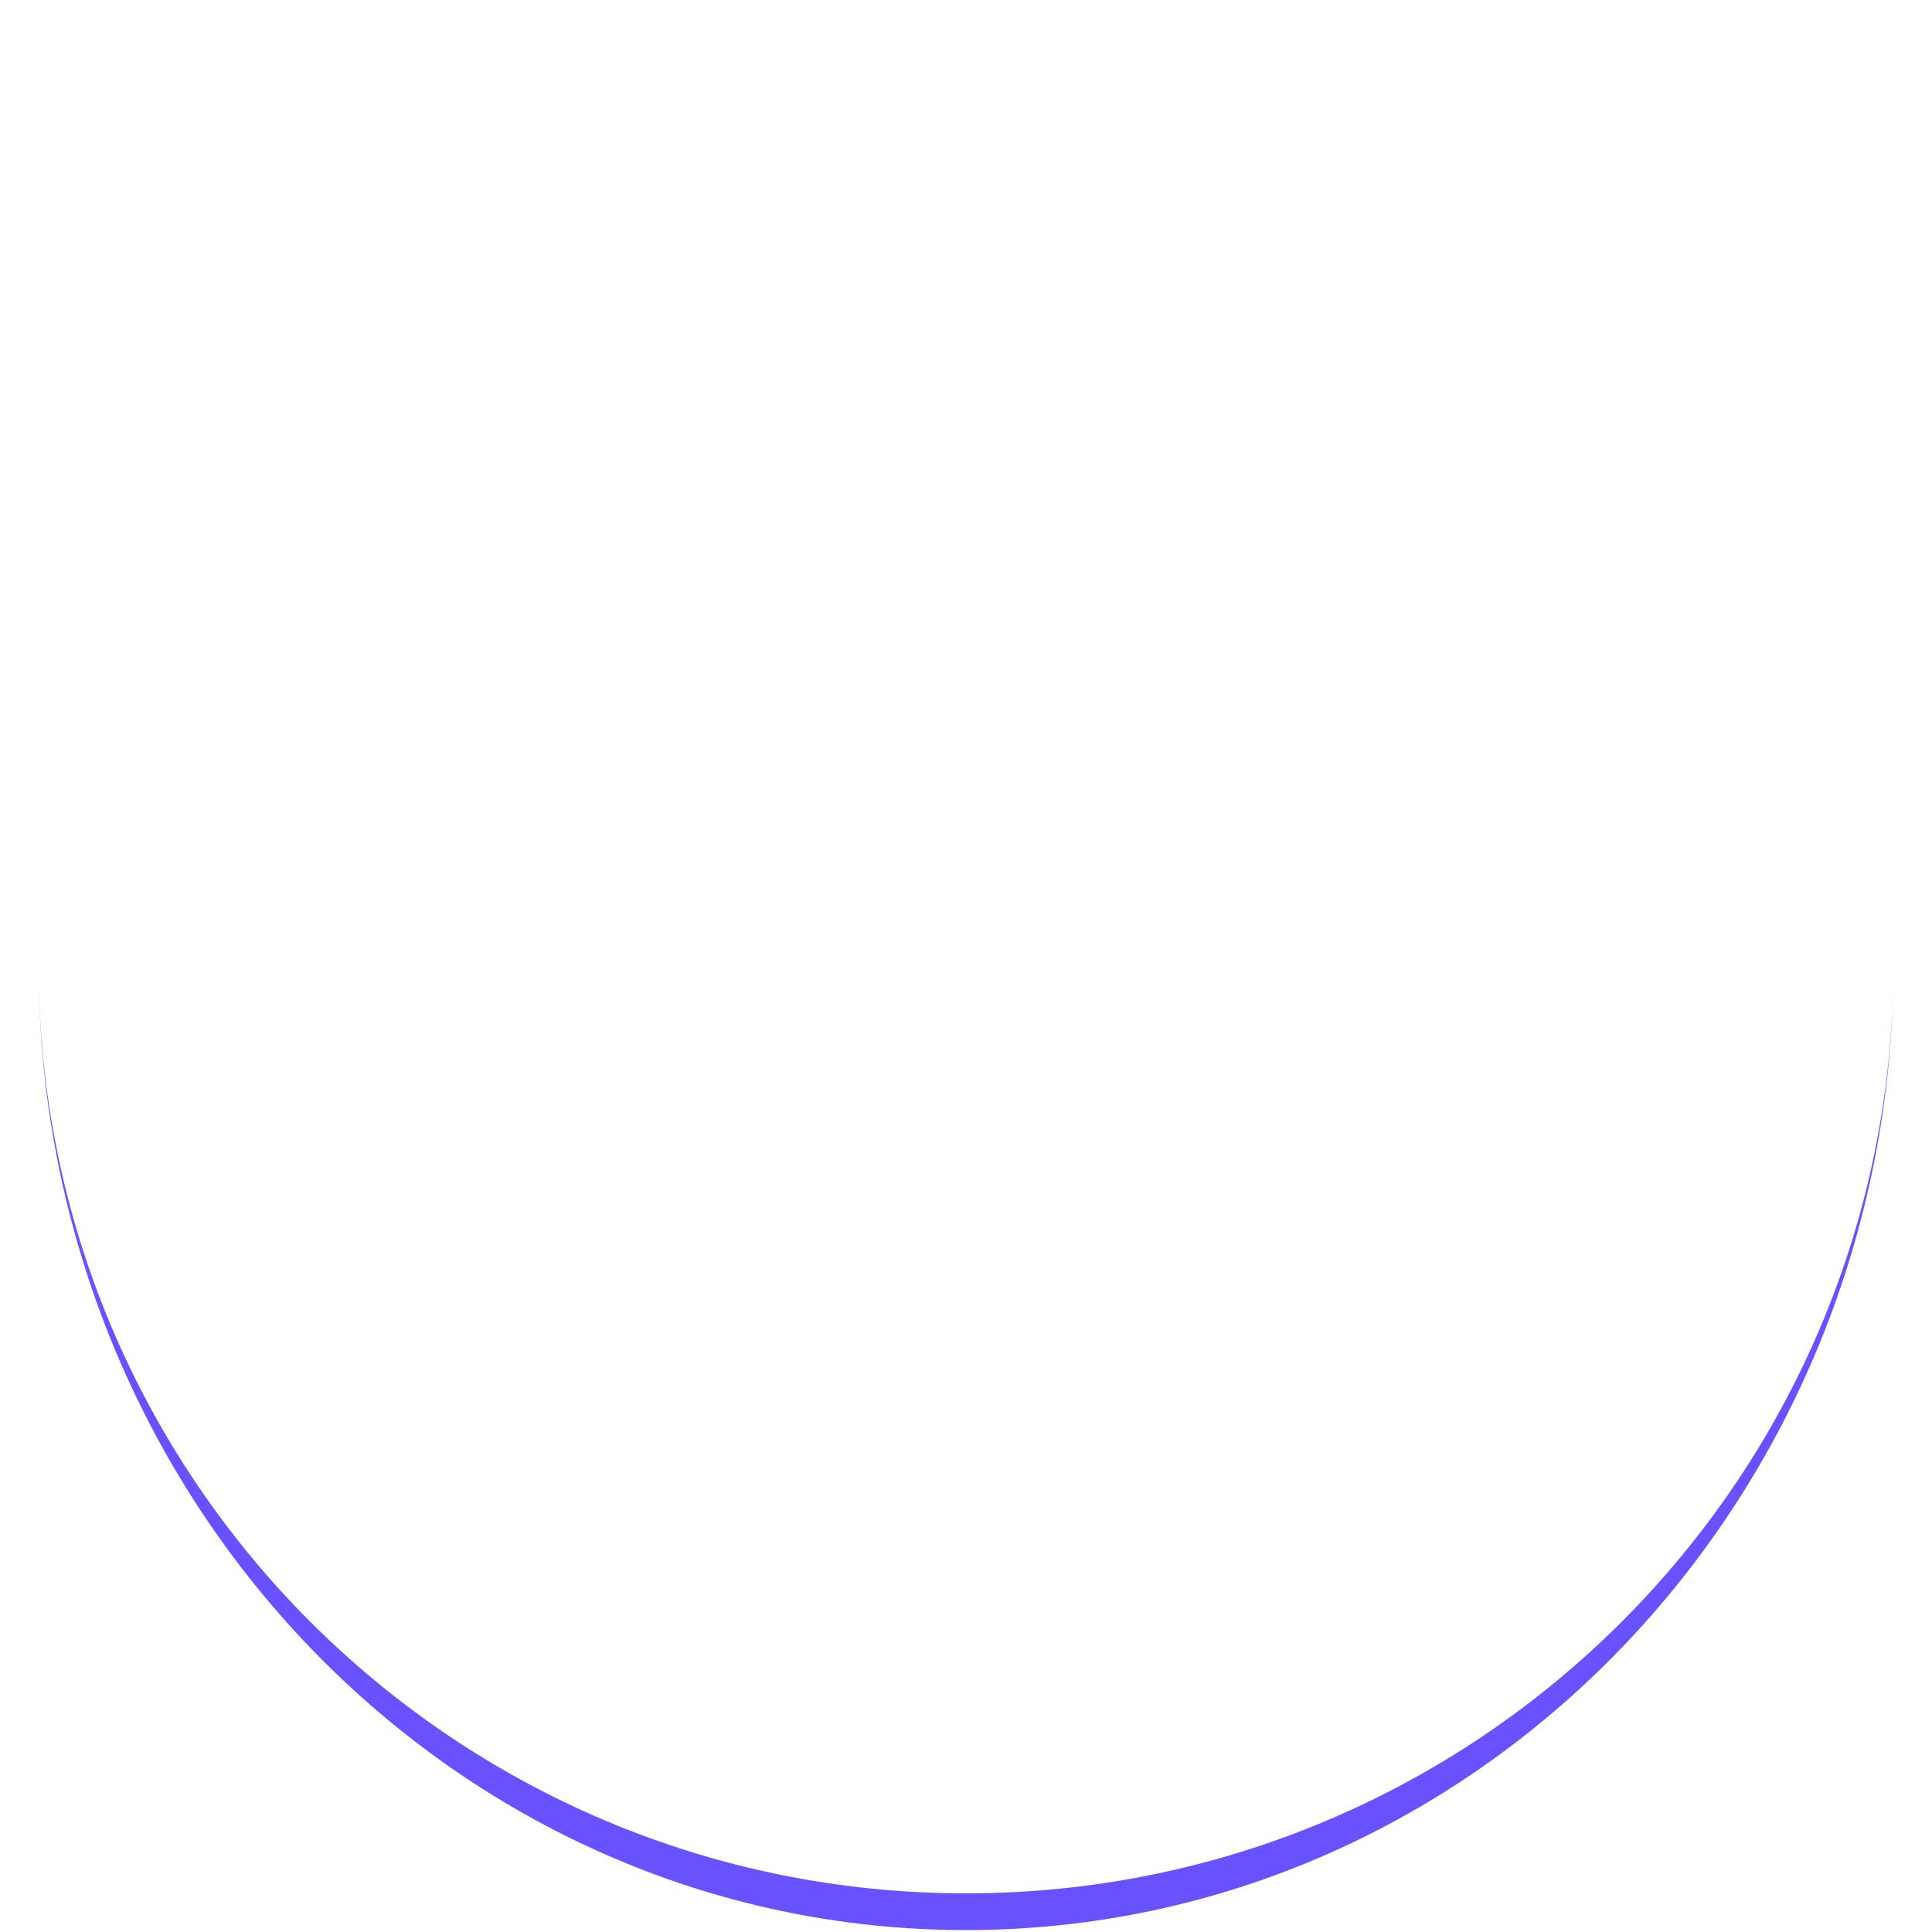
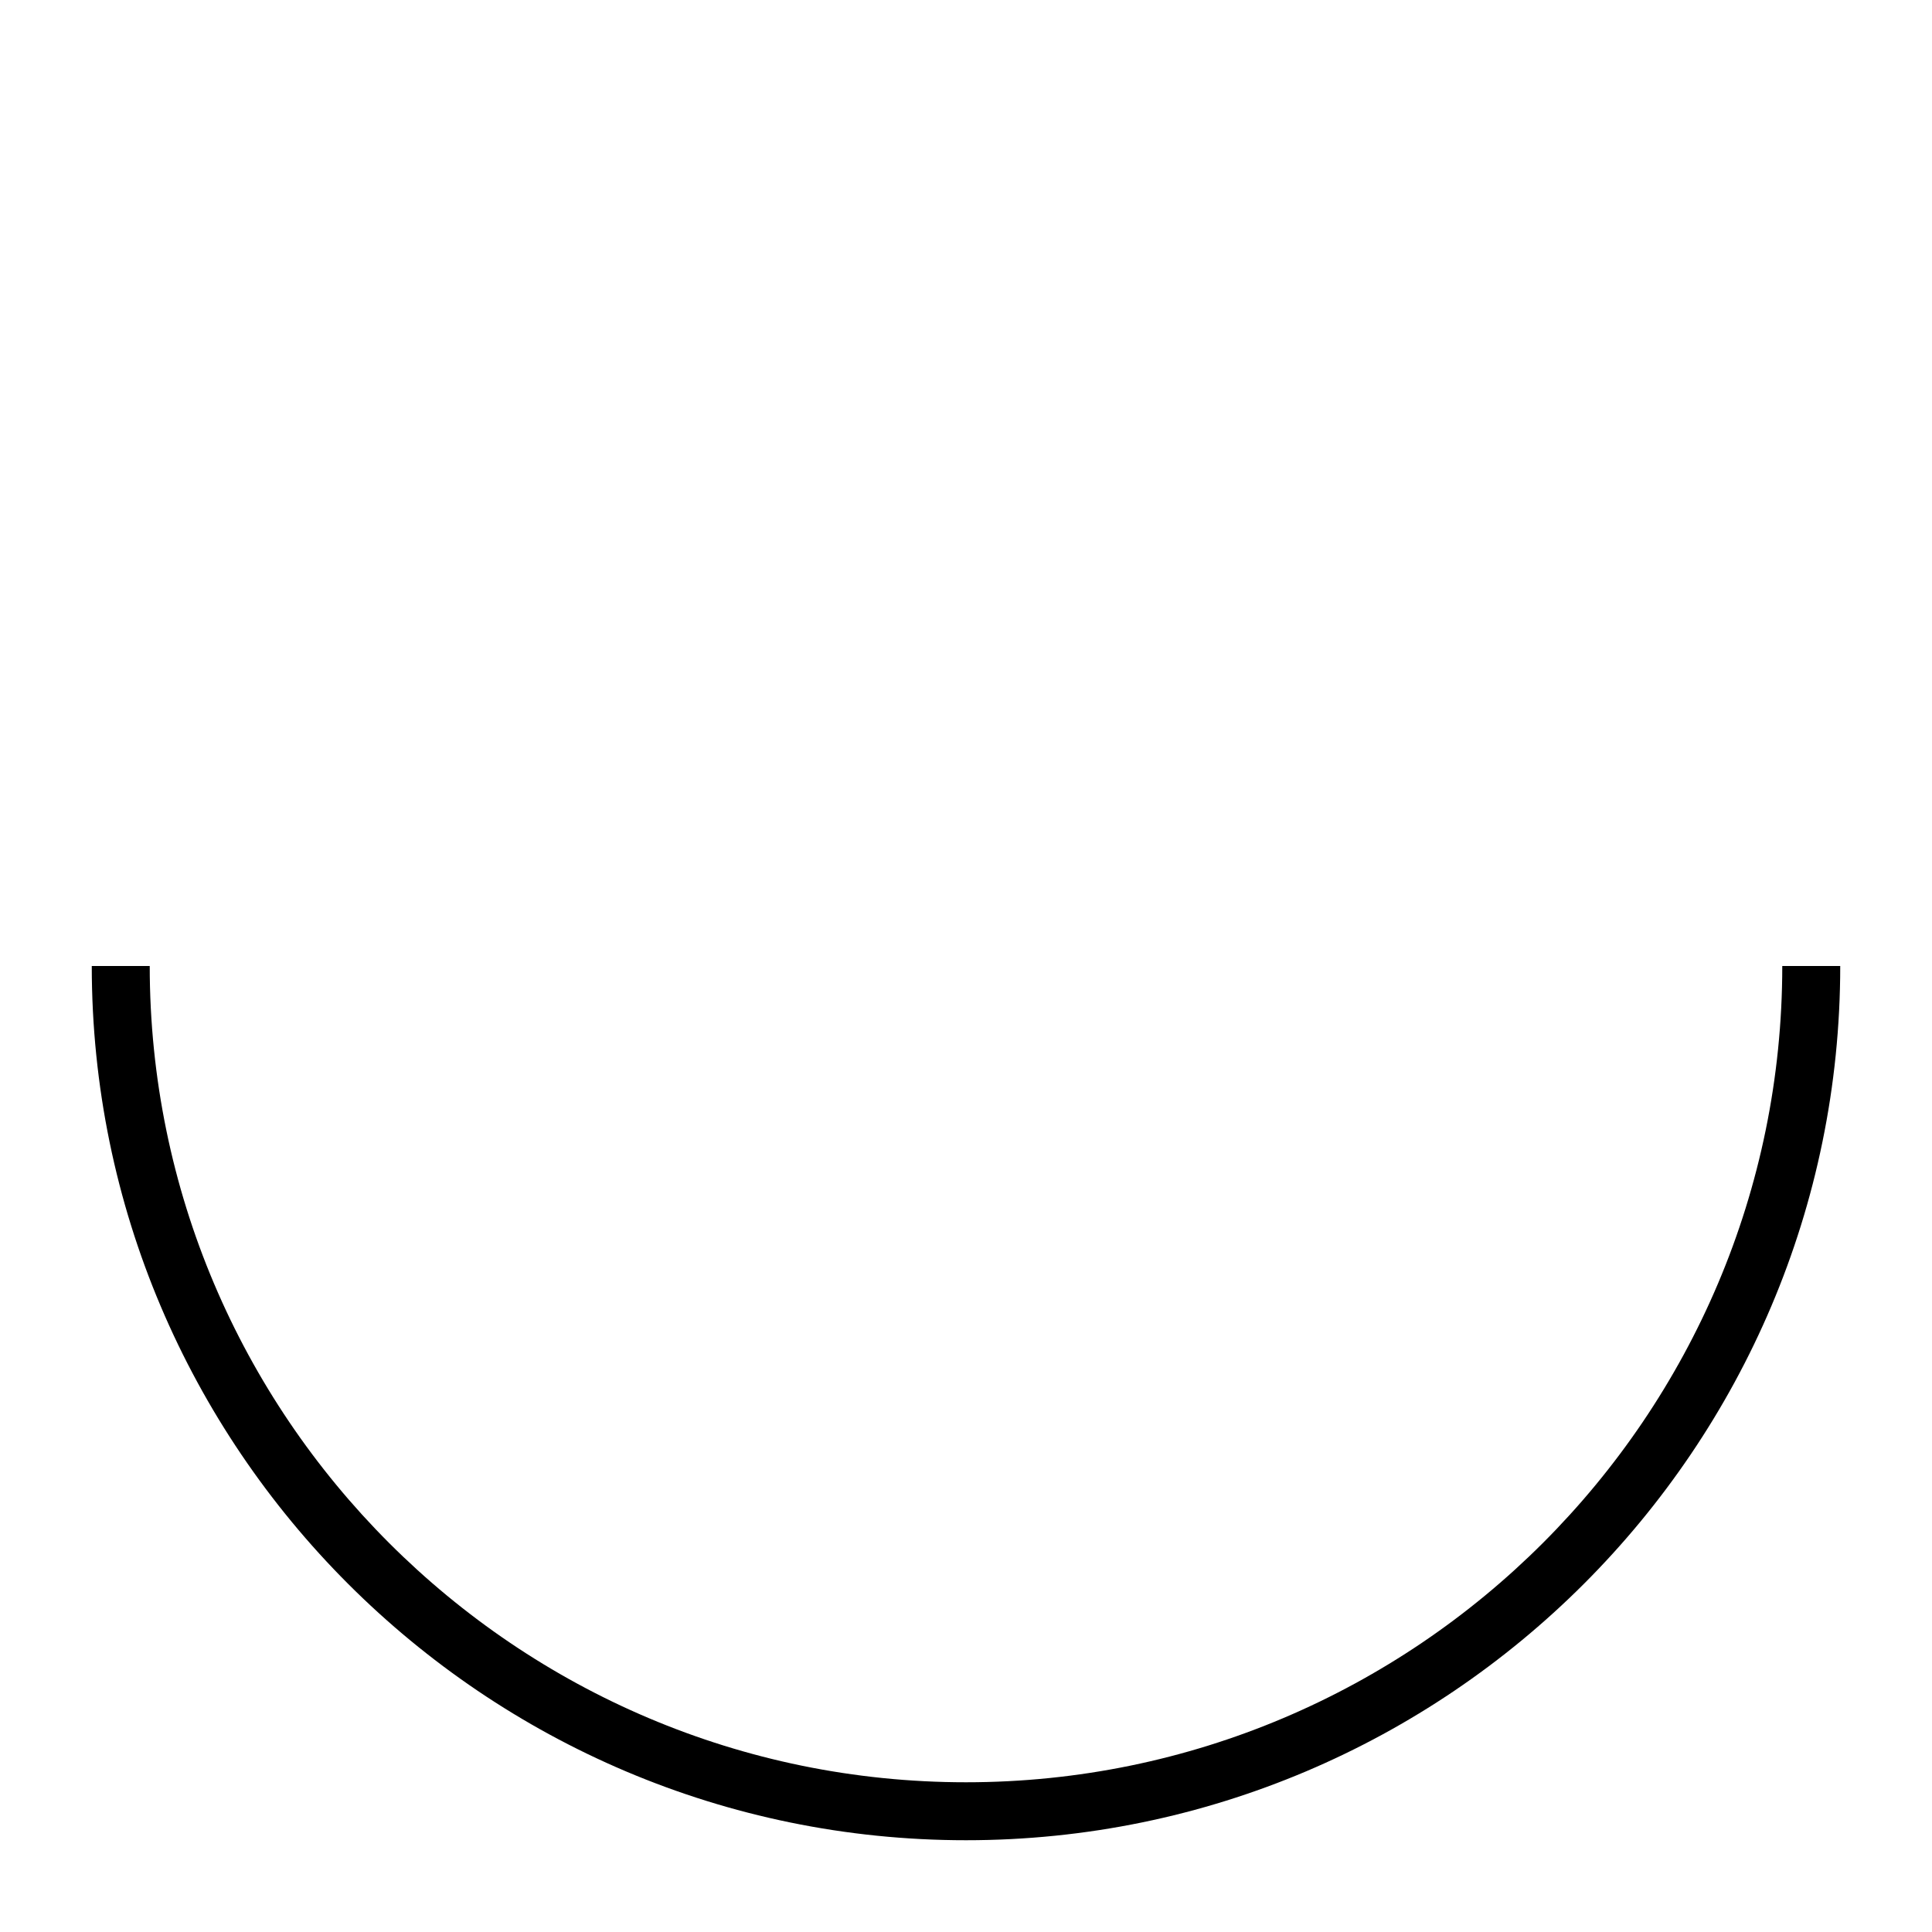
- <svg xmlns="http://www.w3.org/2000/svg" style="margin: auto; background: none; display: block; shape-rendering: auto;" width="200px" height="200px" viewBox="0 0 100 100" preserveAspectRatio="xMidYMid">
-   <path d="M2 50A48 48 0 0 0 98 50A48 49.9 0 0 1 2 50" fill="#6851ff" stroke="none">
-     <animateTransform attributeName="transform" type="rotate" dur="1s" repeatCount="indefinite" keyTimes="0;1" values="0 50 50.95;360 50 50.95" />
-   </path>
+ <svg xmlns="http://www.w3.org/2000/svg" version="1.1" id="Layer_1" x="0px" y="0px" viewBox="0 0 200 200" style="enable-background:new 0 0 200 200;" xml:space="preserve">
+   <path d="M100,184.5c-46.6,0-84.5-37.9-84.5-84.5h-6c0,49.9,40.6,90.5,90.5,90.5s90.5-40.6,90.5-90.5h-6  C184.5,146.6,146.6,184.5,100,184.5z" />
</svg>
